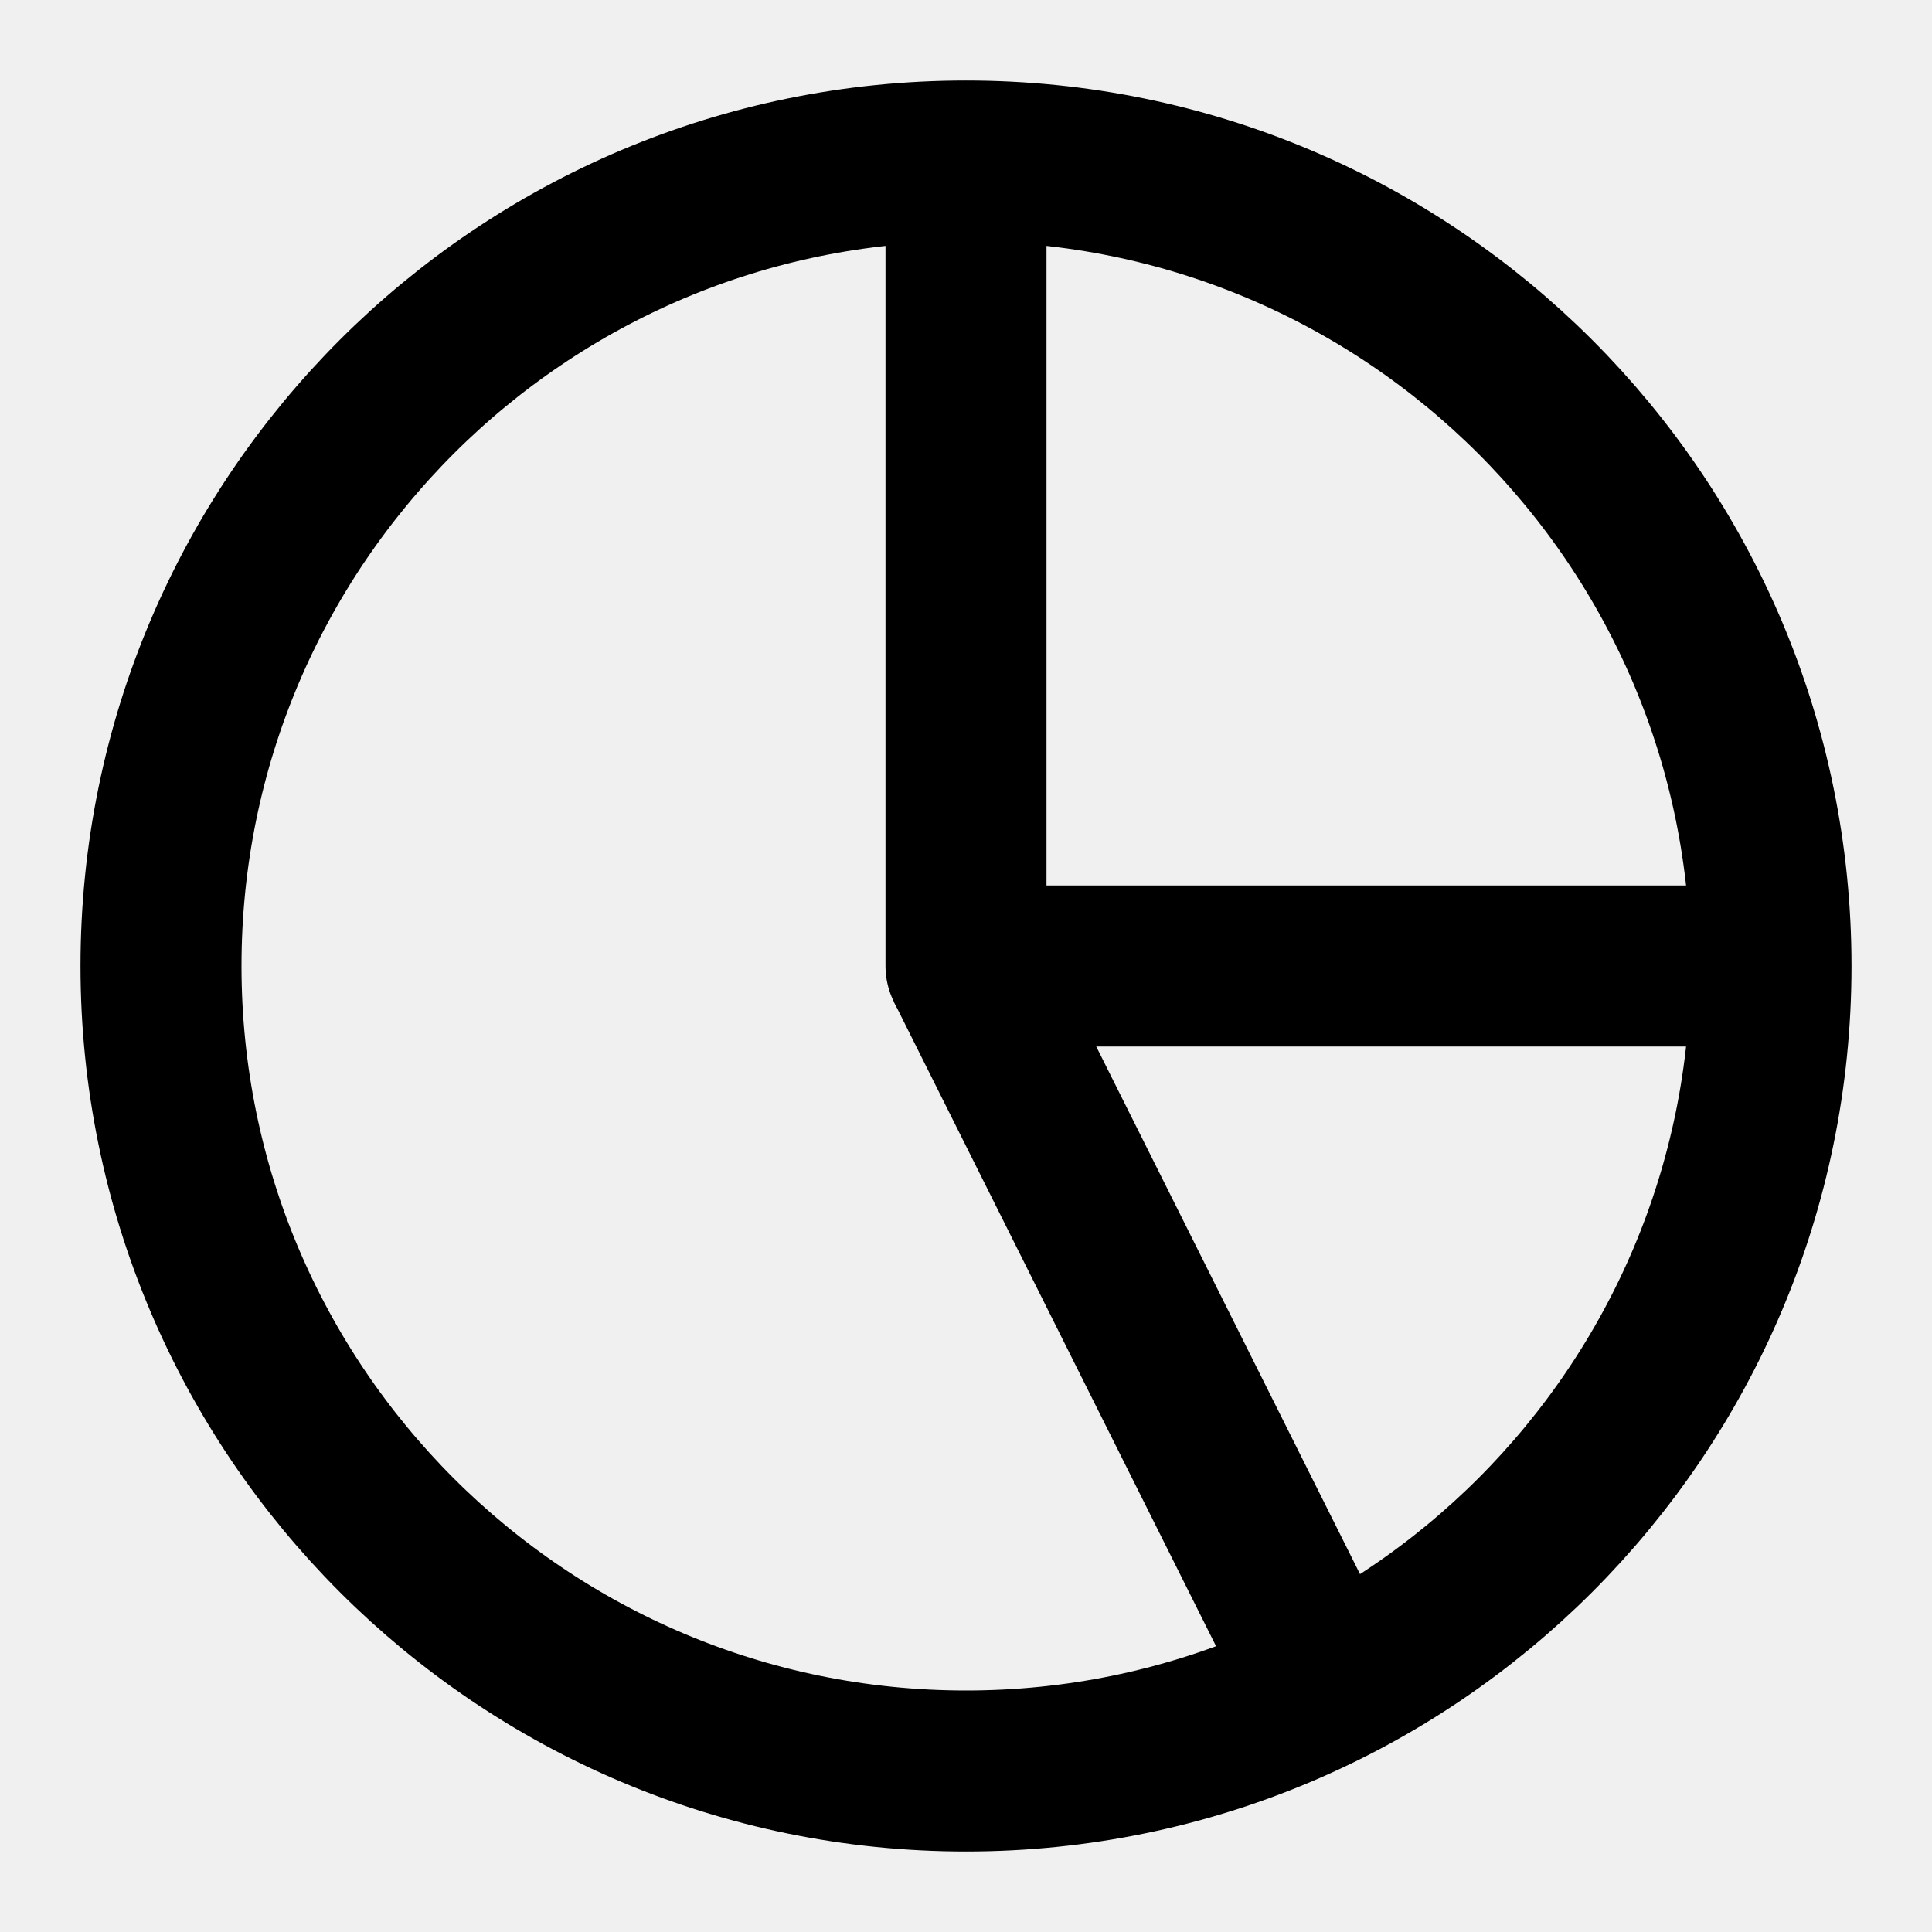
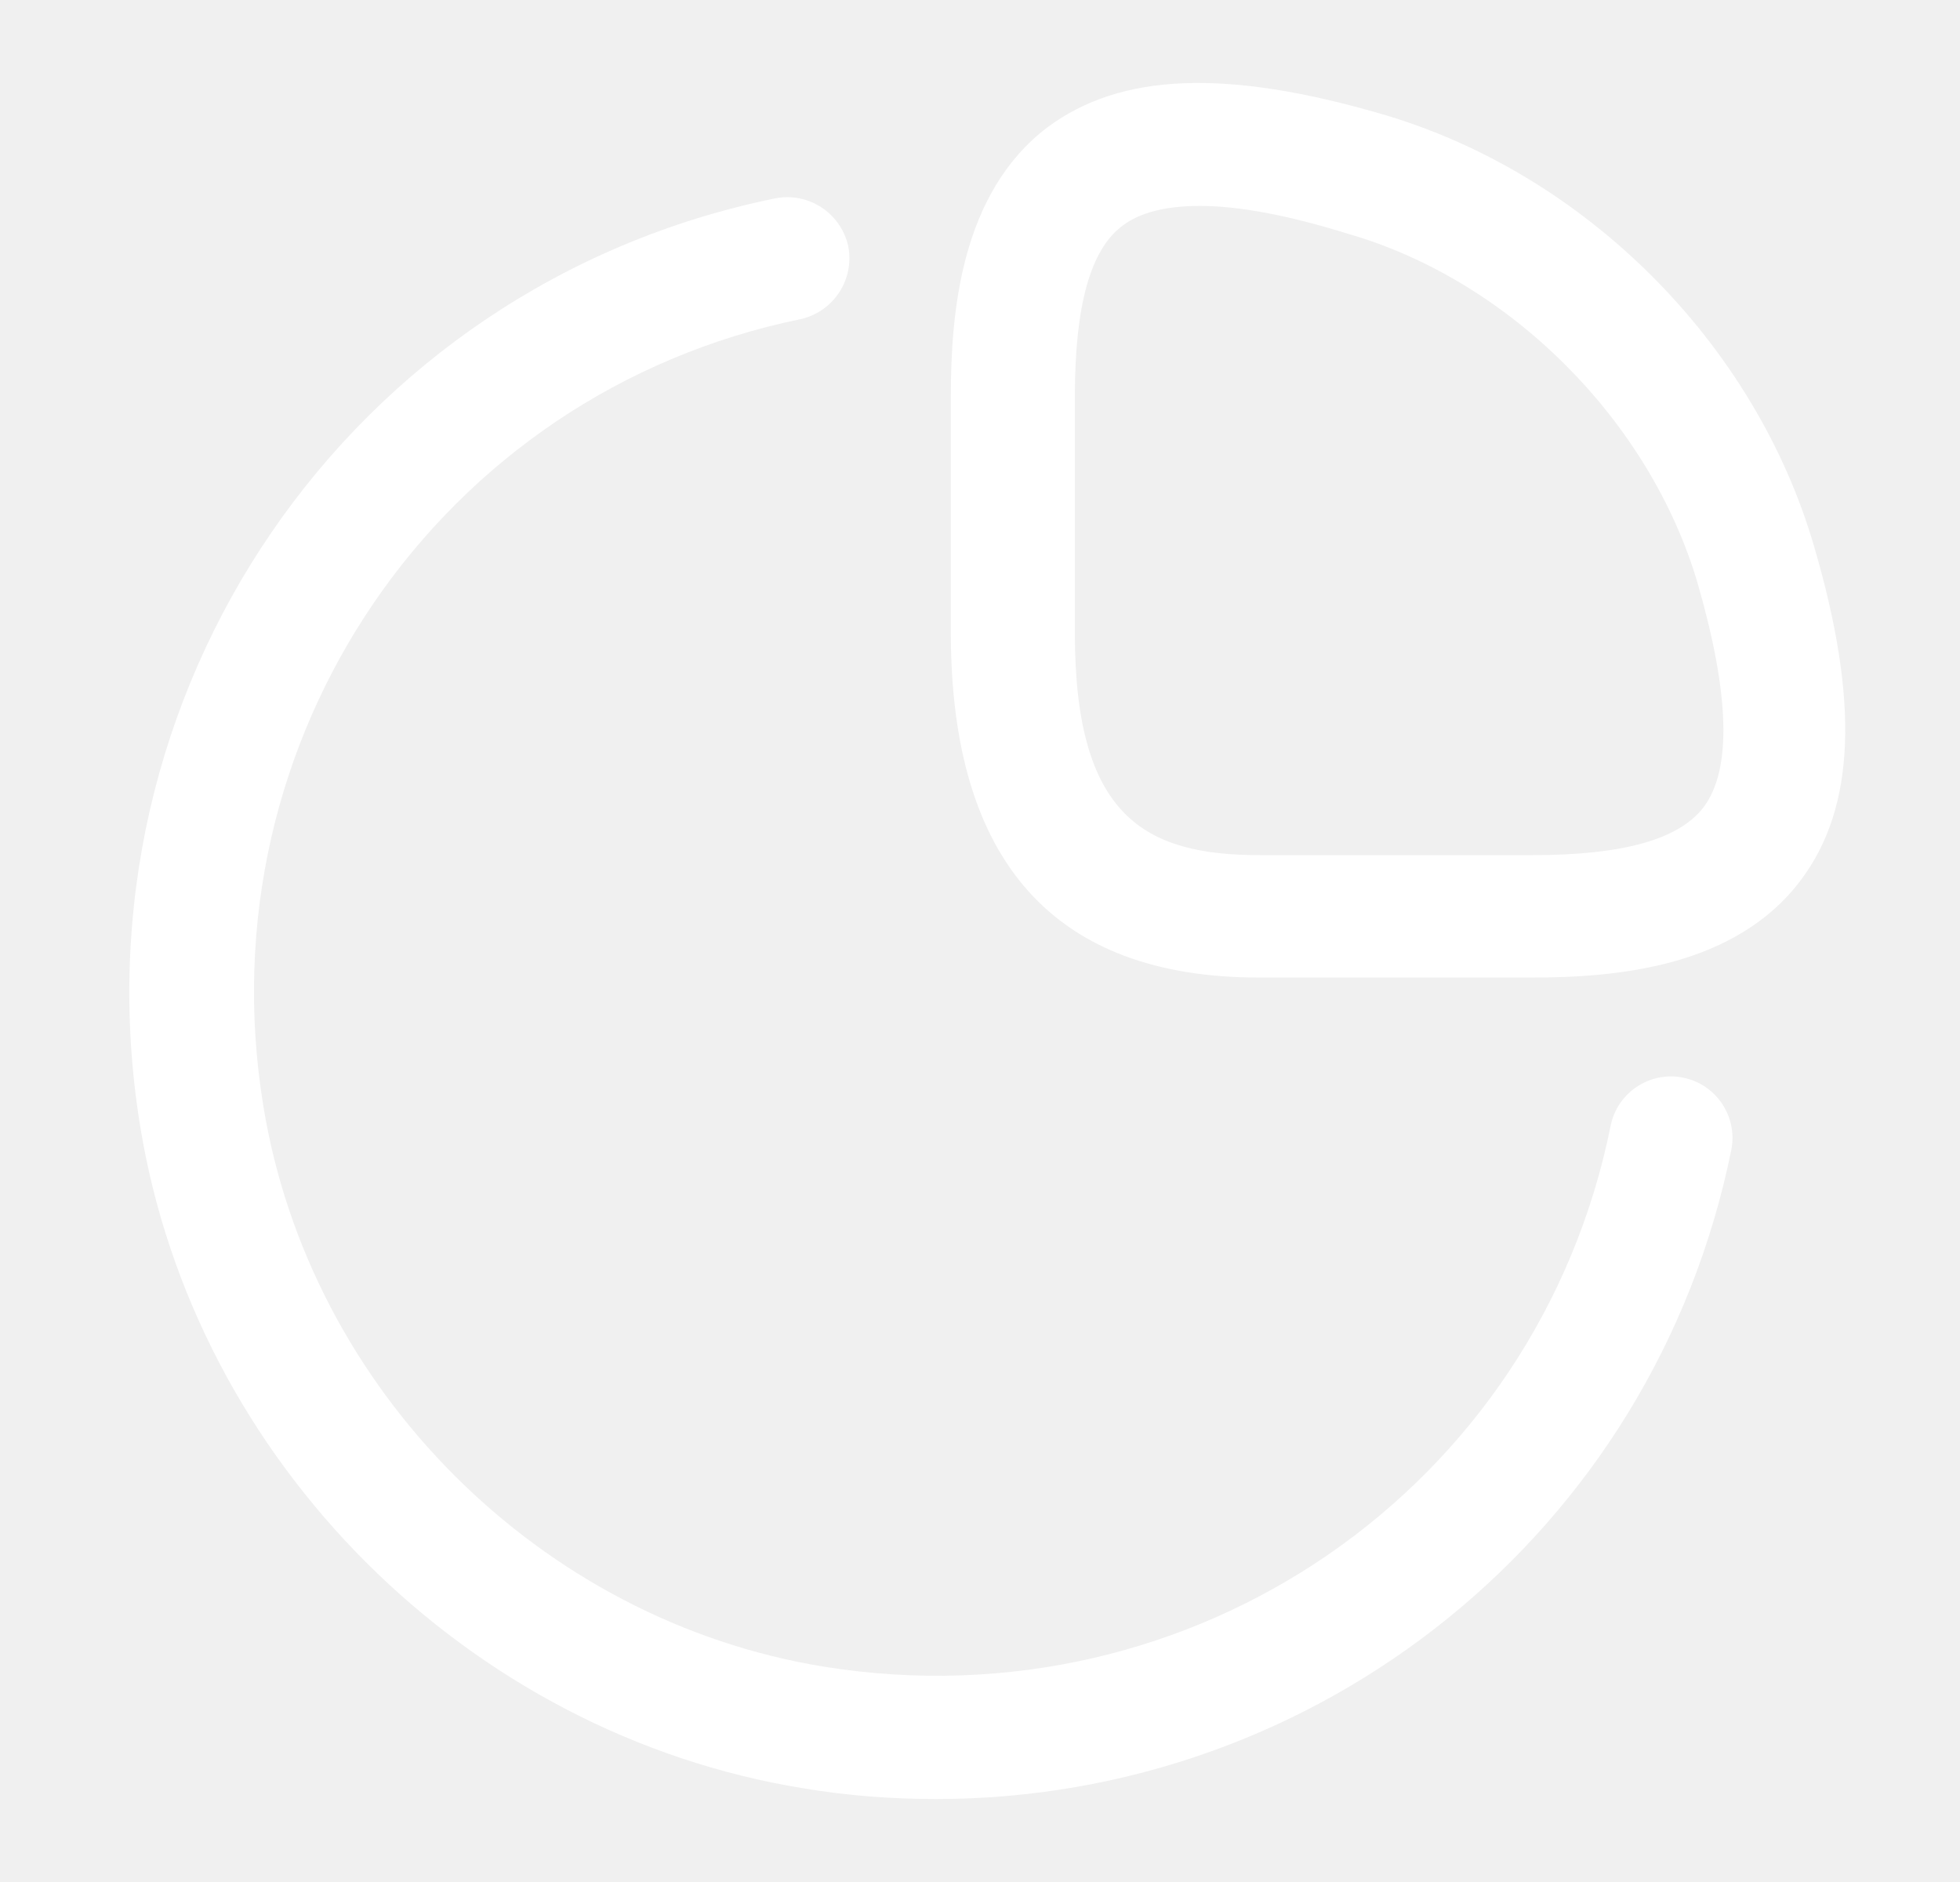
- <svg xmlns="http://www.w3.org/2000/svg" width="24" height="24" viewBox="0 0 24 24" fill="none">
-   <circle cx="12" cy="12" r="10" stroke="black" stroke-width="2" />
-   <path d="M12 1.917V12H22.083" stroke="black" stroke-width="2" stroke-linejoin="round" />
-   <path d="M12 12L16.583 21.167" stroke="black" stroke-width="2" />
+ <svg xmlns="http://www.w3.org/2000/svg" width="25" height="24" viewBox="0 0 25 24" fill="none">
+   <path d="M19.536 12.466H16.058C13.448 12.466 12.128 10.989 12.128 8.065V5.058C12.128 3.989 12.254 2.459 13.364 1.621C14.297 0.929 15.638 0.877 17.619 1.453C20.218 2.207 22.387 4.376 23.141 6.975C23.717 8.945 23.665 10.297 22.973 11.219C22.135 12.34 20.605 12.466 19.536 12.466ZM15.303 2.626C14.873 2.626 14.538 2.71 14.318 2.878C13.909 3.182 13.71 3.894 13.71 5.058V8.075C13.71 10.423 14.611 10.905 16.068 10.905H19.547C20.7 10.905 21.412 10.706 21.727 10.297C22.093 9.815 22.062 8.851 21.653 7.436C21.045 5.372 19.264 3.58 17.2 2.983C16.424 2.742 15.796 2.626 15.303 2.626Z" fill="white" />
+   <path d="M11.94 22.942C11.385 22.942 10.819 22.901 10.253 22.806C5.967 22.115 2.478 18.636 1.786 14.35C0.895 8.838 4.448 3.641 9.886 2.53C10.316 2.446 10.724 2.718 10.819 3.138C10.903 3.567 10.63 3.976 10.211 4.07C5.611 5.013 2.593 9.414 3.358 14.098C3.945 17.724 6.889 20.669 10.515 21.255C15.22 22.01 19.61 18.982 20.543 14.36C20.627 13.931 21.046 13.658 21.465 13.742C21.895 13.826 22.167 14.245 22.083 14.664C21.088 19.558 16.813 22.942 11.94 22.942Z" fill="white" />
</svg>
